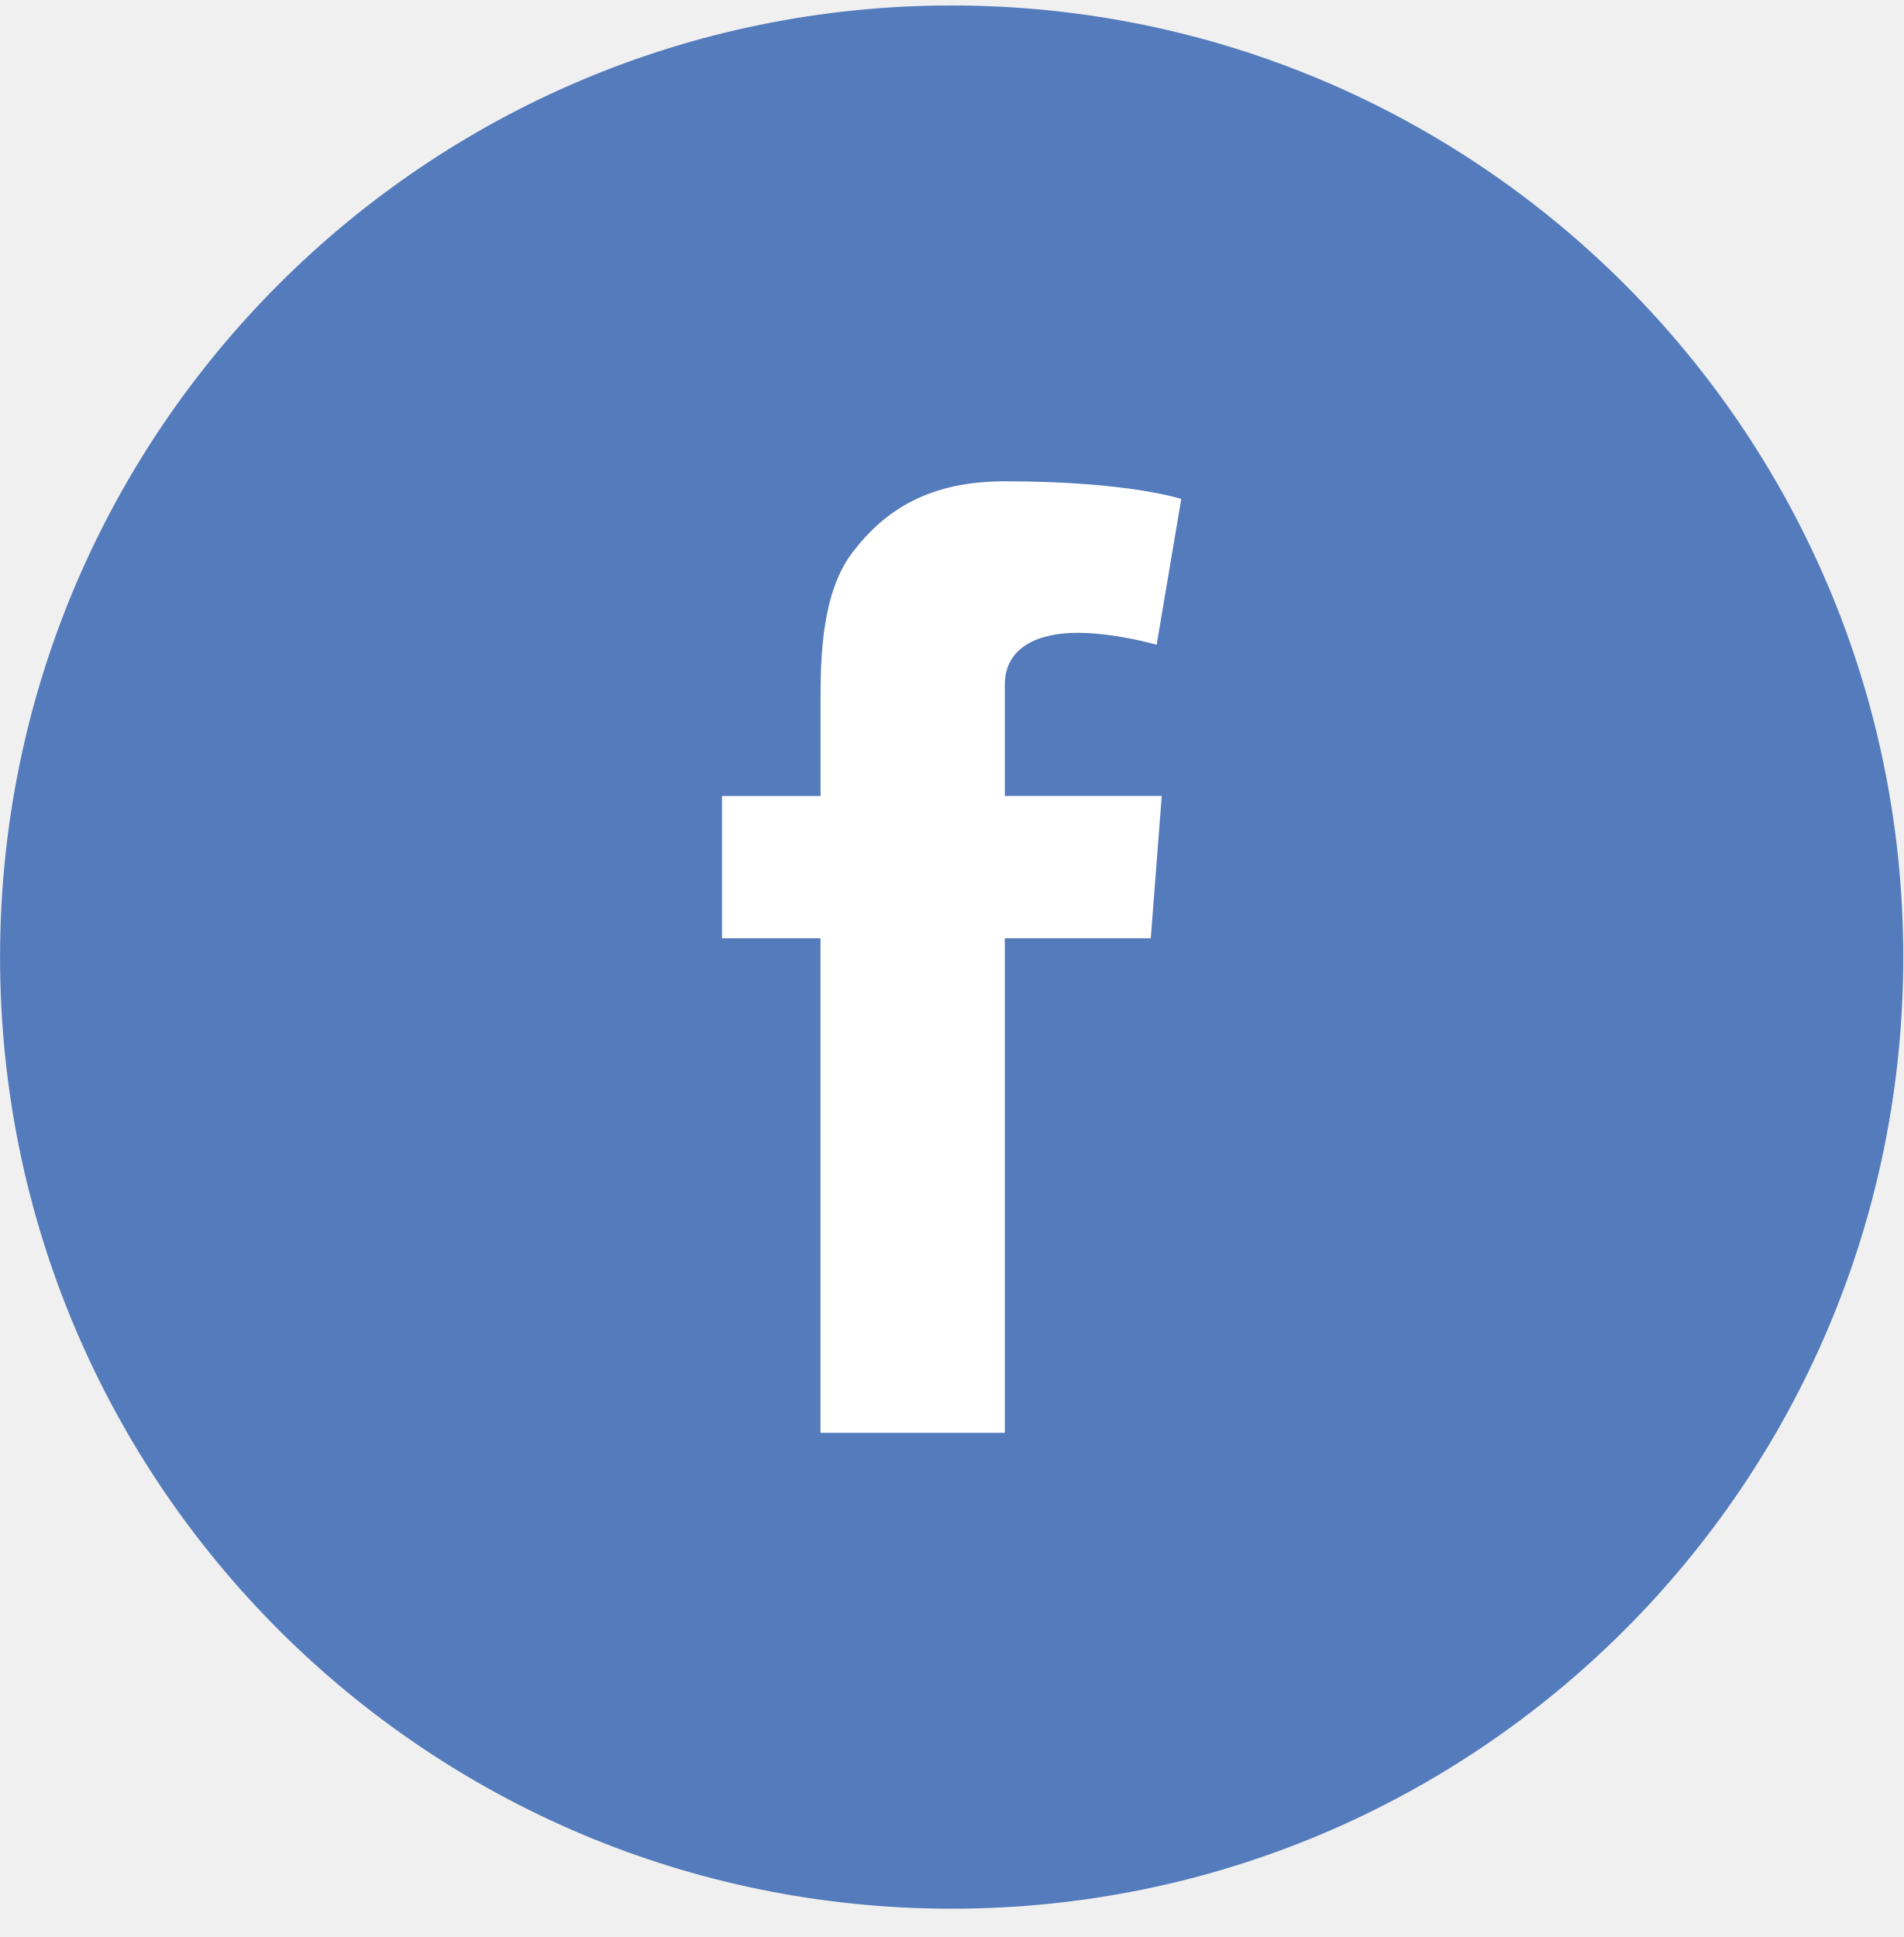
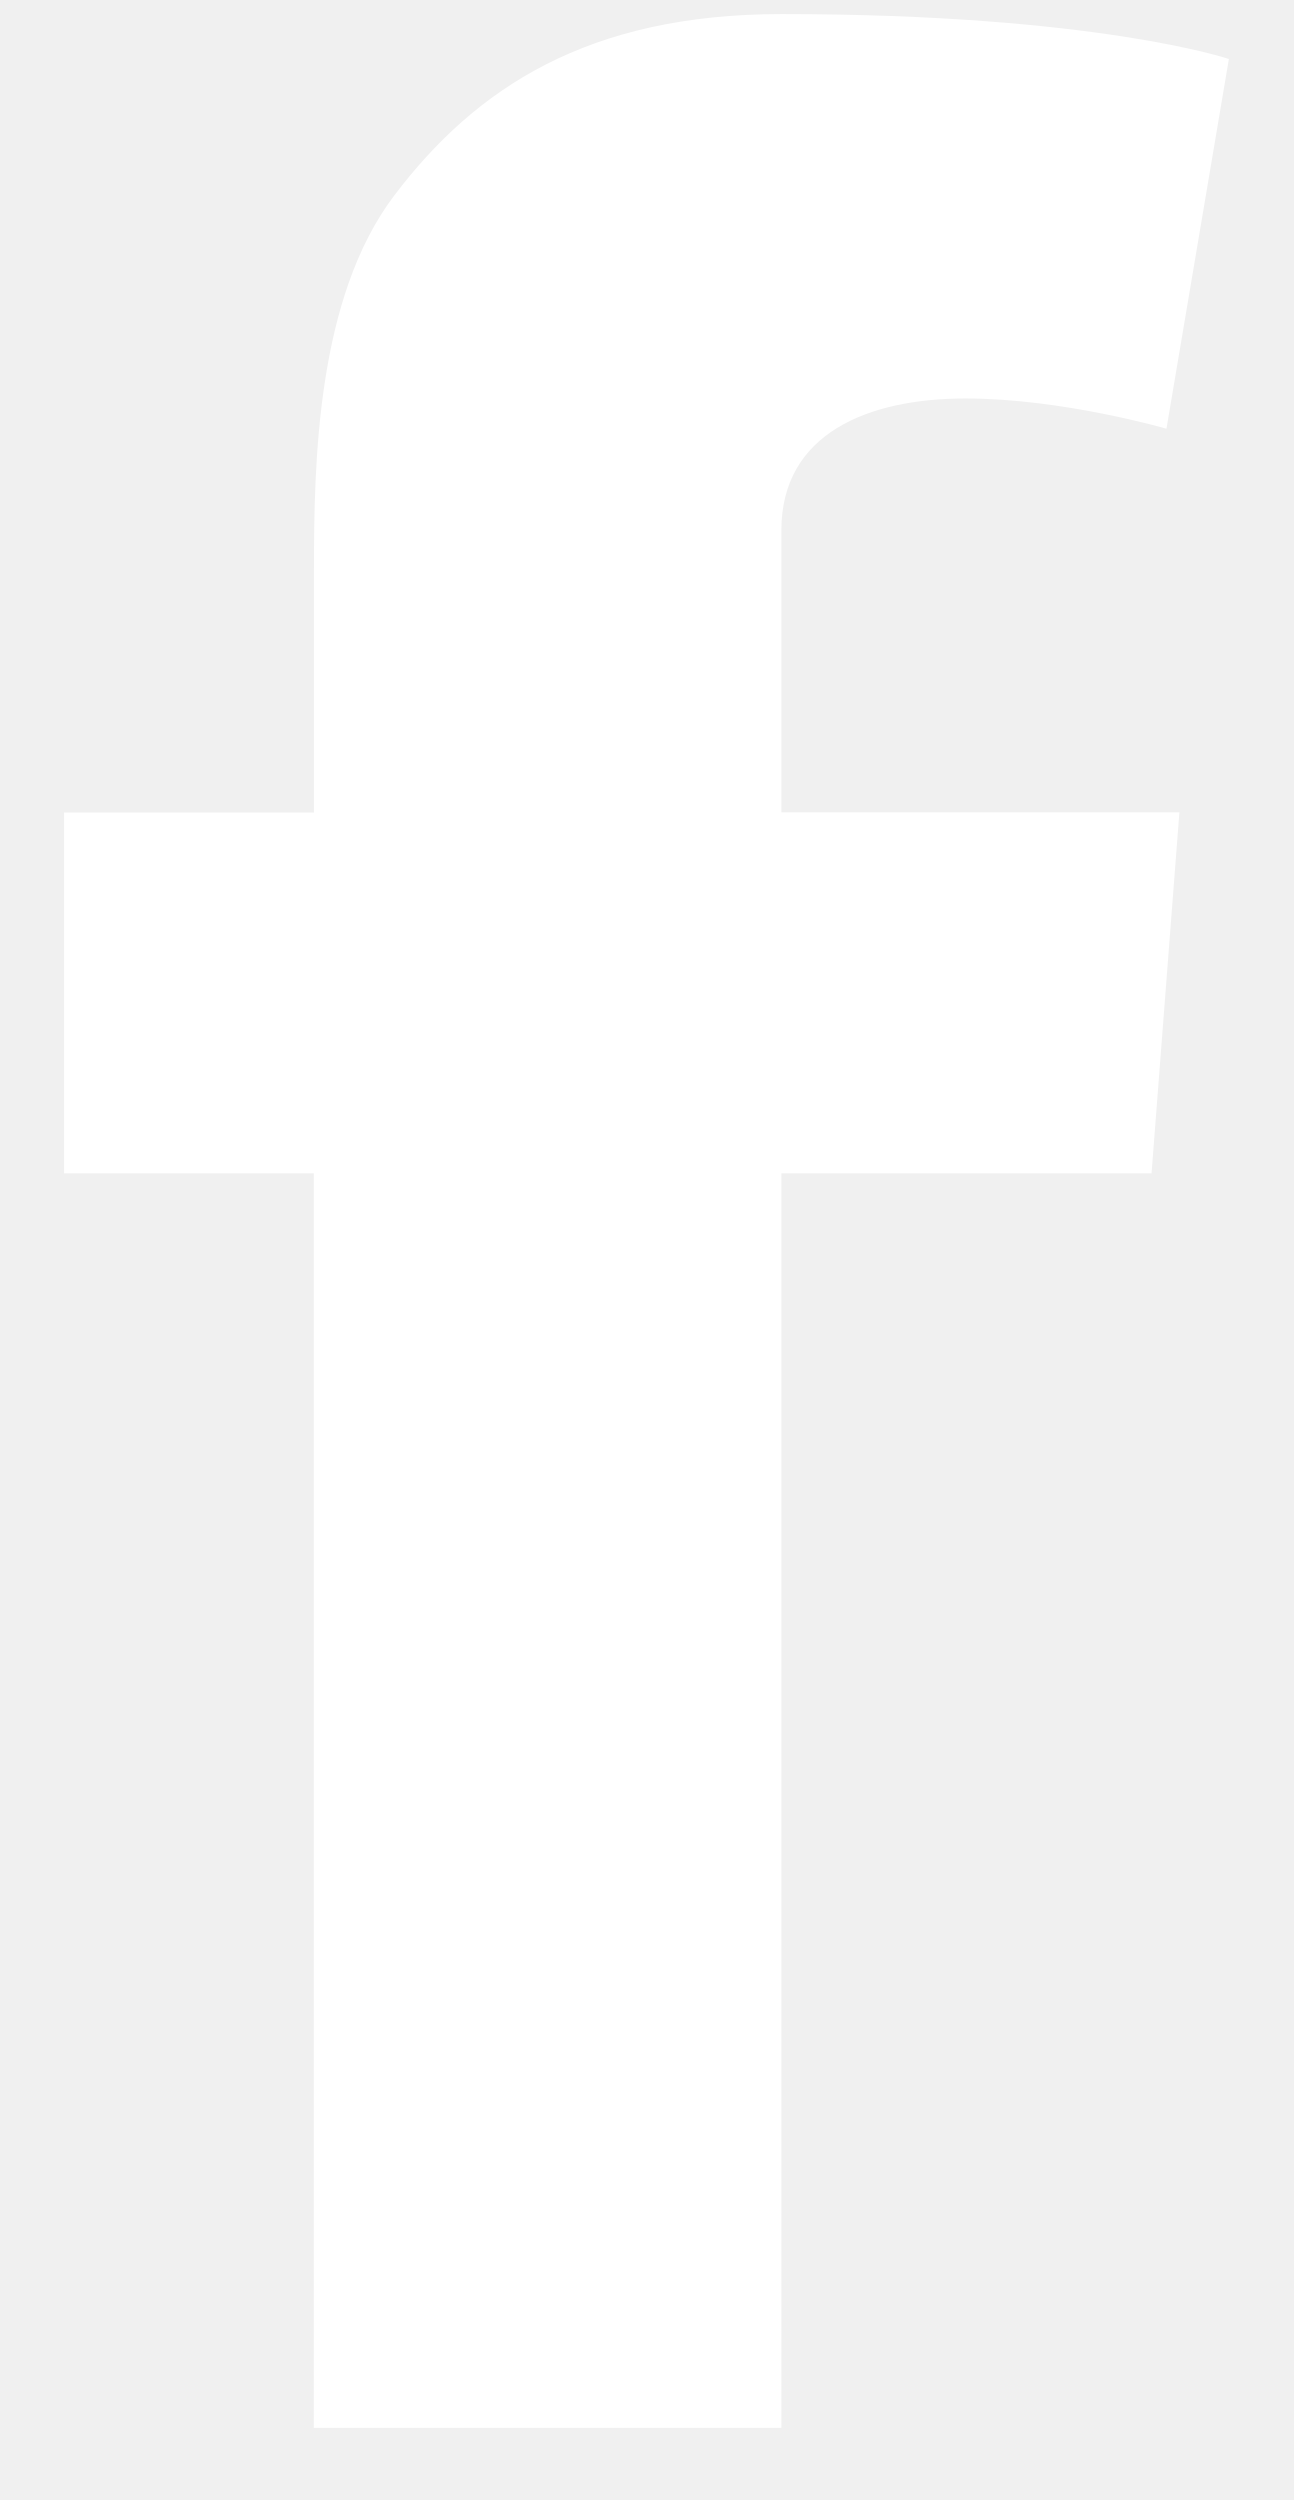
- <svg xmlns="http://www.w3.org/2000/svg" width="56px" height="57px" viewBox="0 0 56 57" version="1.1">
+ <svg xmlns="http://www.w3.org/2000/svg" width="15px" height="29px" viewBox="0 0 15 29" version="1.1">
  <defs />
  <g id="Welcome" stroke="none" stroke-width="1" fill="none" fill-rule="evenodd">
-     <g id="Desktop-HD-Copy" transform="translate(-1210, -26)">
-       <g id="Group-Copy-2" transform="translate(1210, 26.13333)">
-         <path d="M28,56.034 C43.462,56.034 55.998,43.499 55.998,28.03 C55.998,12.566 43.462,0.028 28,0.028 C12.538,0.028 0.002,12.566 0.002,28.03 C0.002,43.499 12.538,56.034 28,56.034" id="Shape" fill="#547BBC" />
-         <path d="M21.245,23.292 L24.142,23.292 L24.142,20.477 C24.142,19.236 24.173,17.323 25.073,16.135 C26.021,14.883 27.326,14.03 29.566,14.03 C33.217,14.03 34.755,14.551 34.755,14.551 L34.031,18.84 C34.031,18.84 32.825,18.489 31.7,18.489 C30.572,18.489 29.564,18.894 29.564,20.018 L29.564,23.29 L34.181,23.29 L33.858,27.477 L29.564,27.477 L29.564,42.03 L24.14,42.03 L24.14,27.477 L21.243,27.477 L21.243,23.292 L21.245,23.292 Z" id="Shape" fill="#FFFFFF" />
+     <g id="Desktop-HD-Copy-6" transform="translate(-714, -45)" fill="#FFFFFF">
+       <g id="Group-Copy-2" transform="translate(714.5, 45.13333)">
+         <path d="M0.245,9.292 L3.142,9.292 L3.142,6.477 C3.142,5.236 3.173,3.323 4.073,2.135 C5.021,0.883 6.326,0.03 8.566,0.03 C12.217,0.03 13.755,0.551 13.755,0.551 L13.031,4.84 C13.031,4.84 11.825,4.489 10.7,4.489 C9.572,4.489 8.564,4.894 8.564,6.018 L8.564,9.29 L13.181,9.29 L12.858,13.477 L8.564,13.477 L8.564,28.03 L3.14,28.03 L3.14,13.477 L0.243,13.477 L0.243,9.292 L0.245,9.292 Z" id="Shape" />
      </g>
    </g>
  </g>
</svg>
